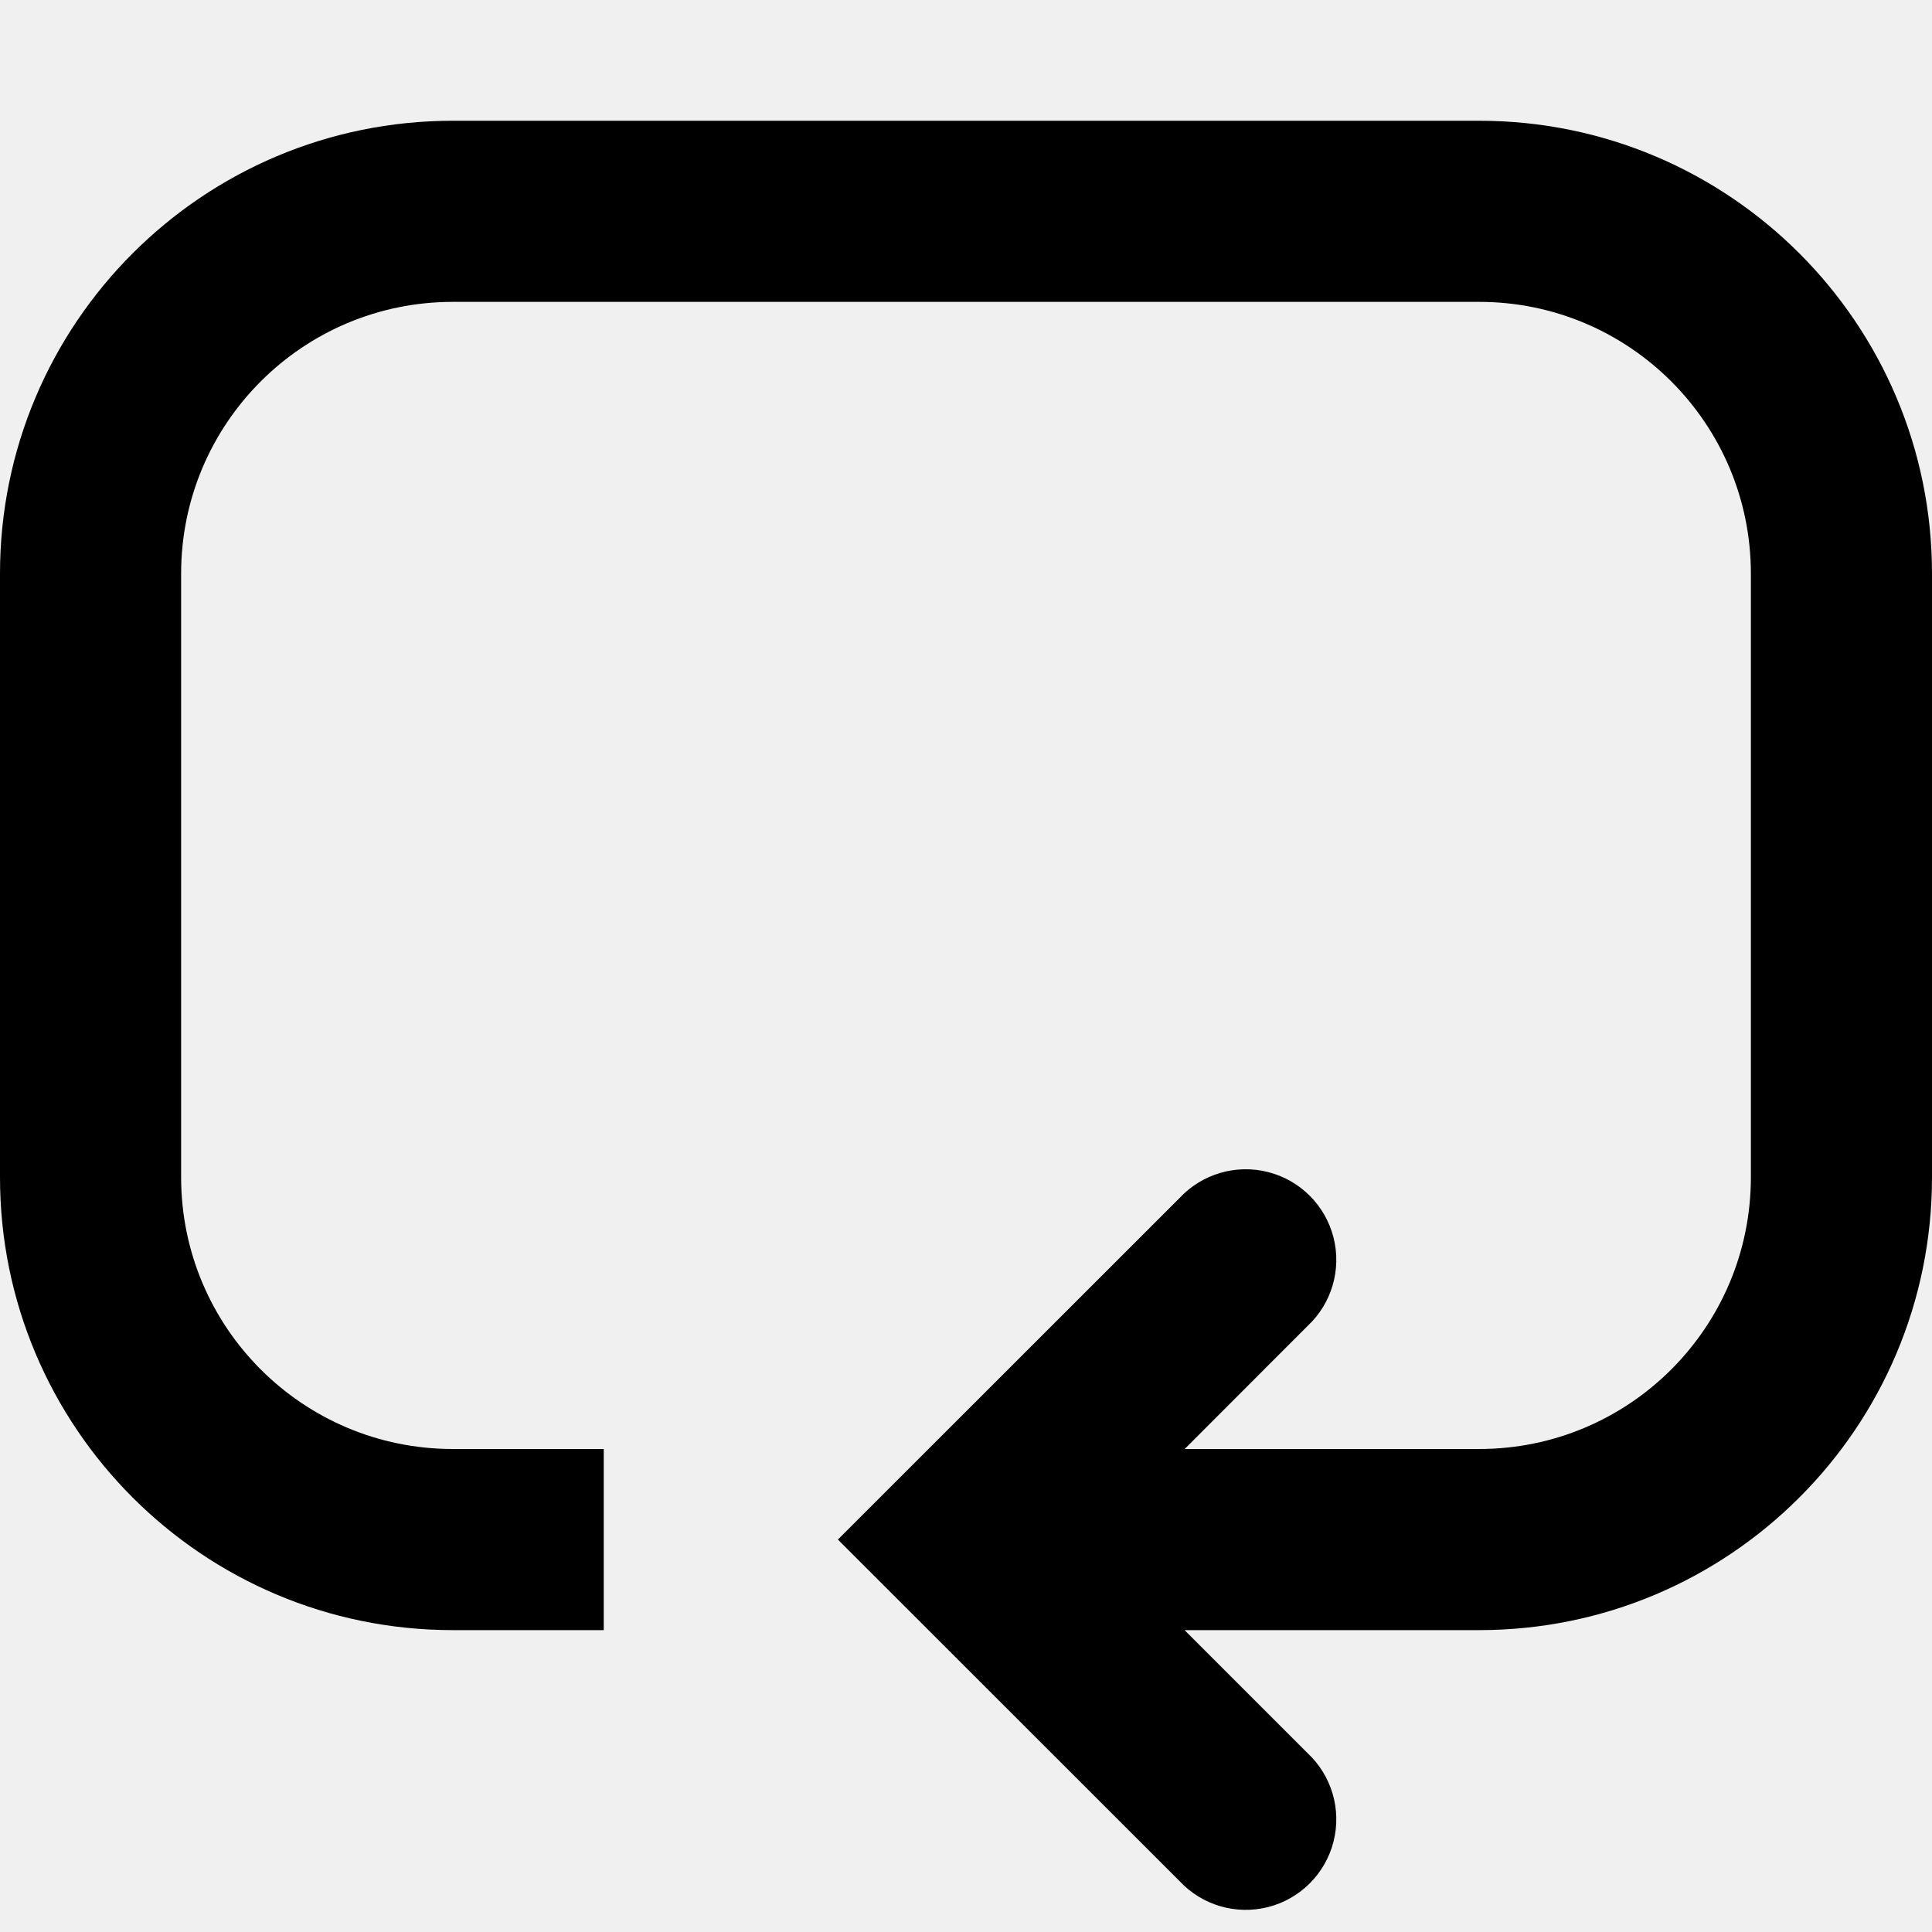
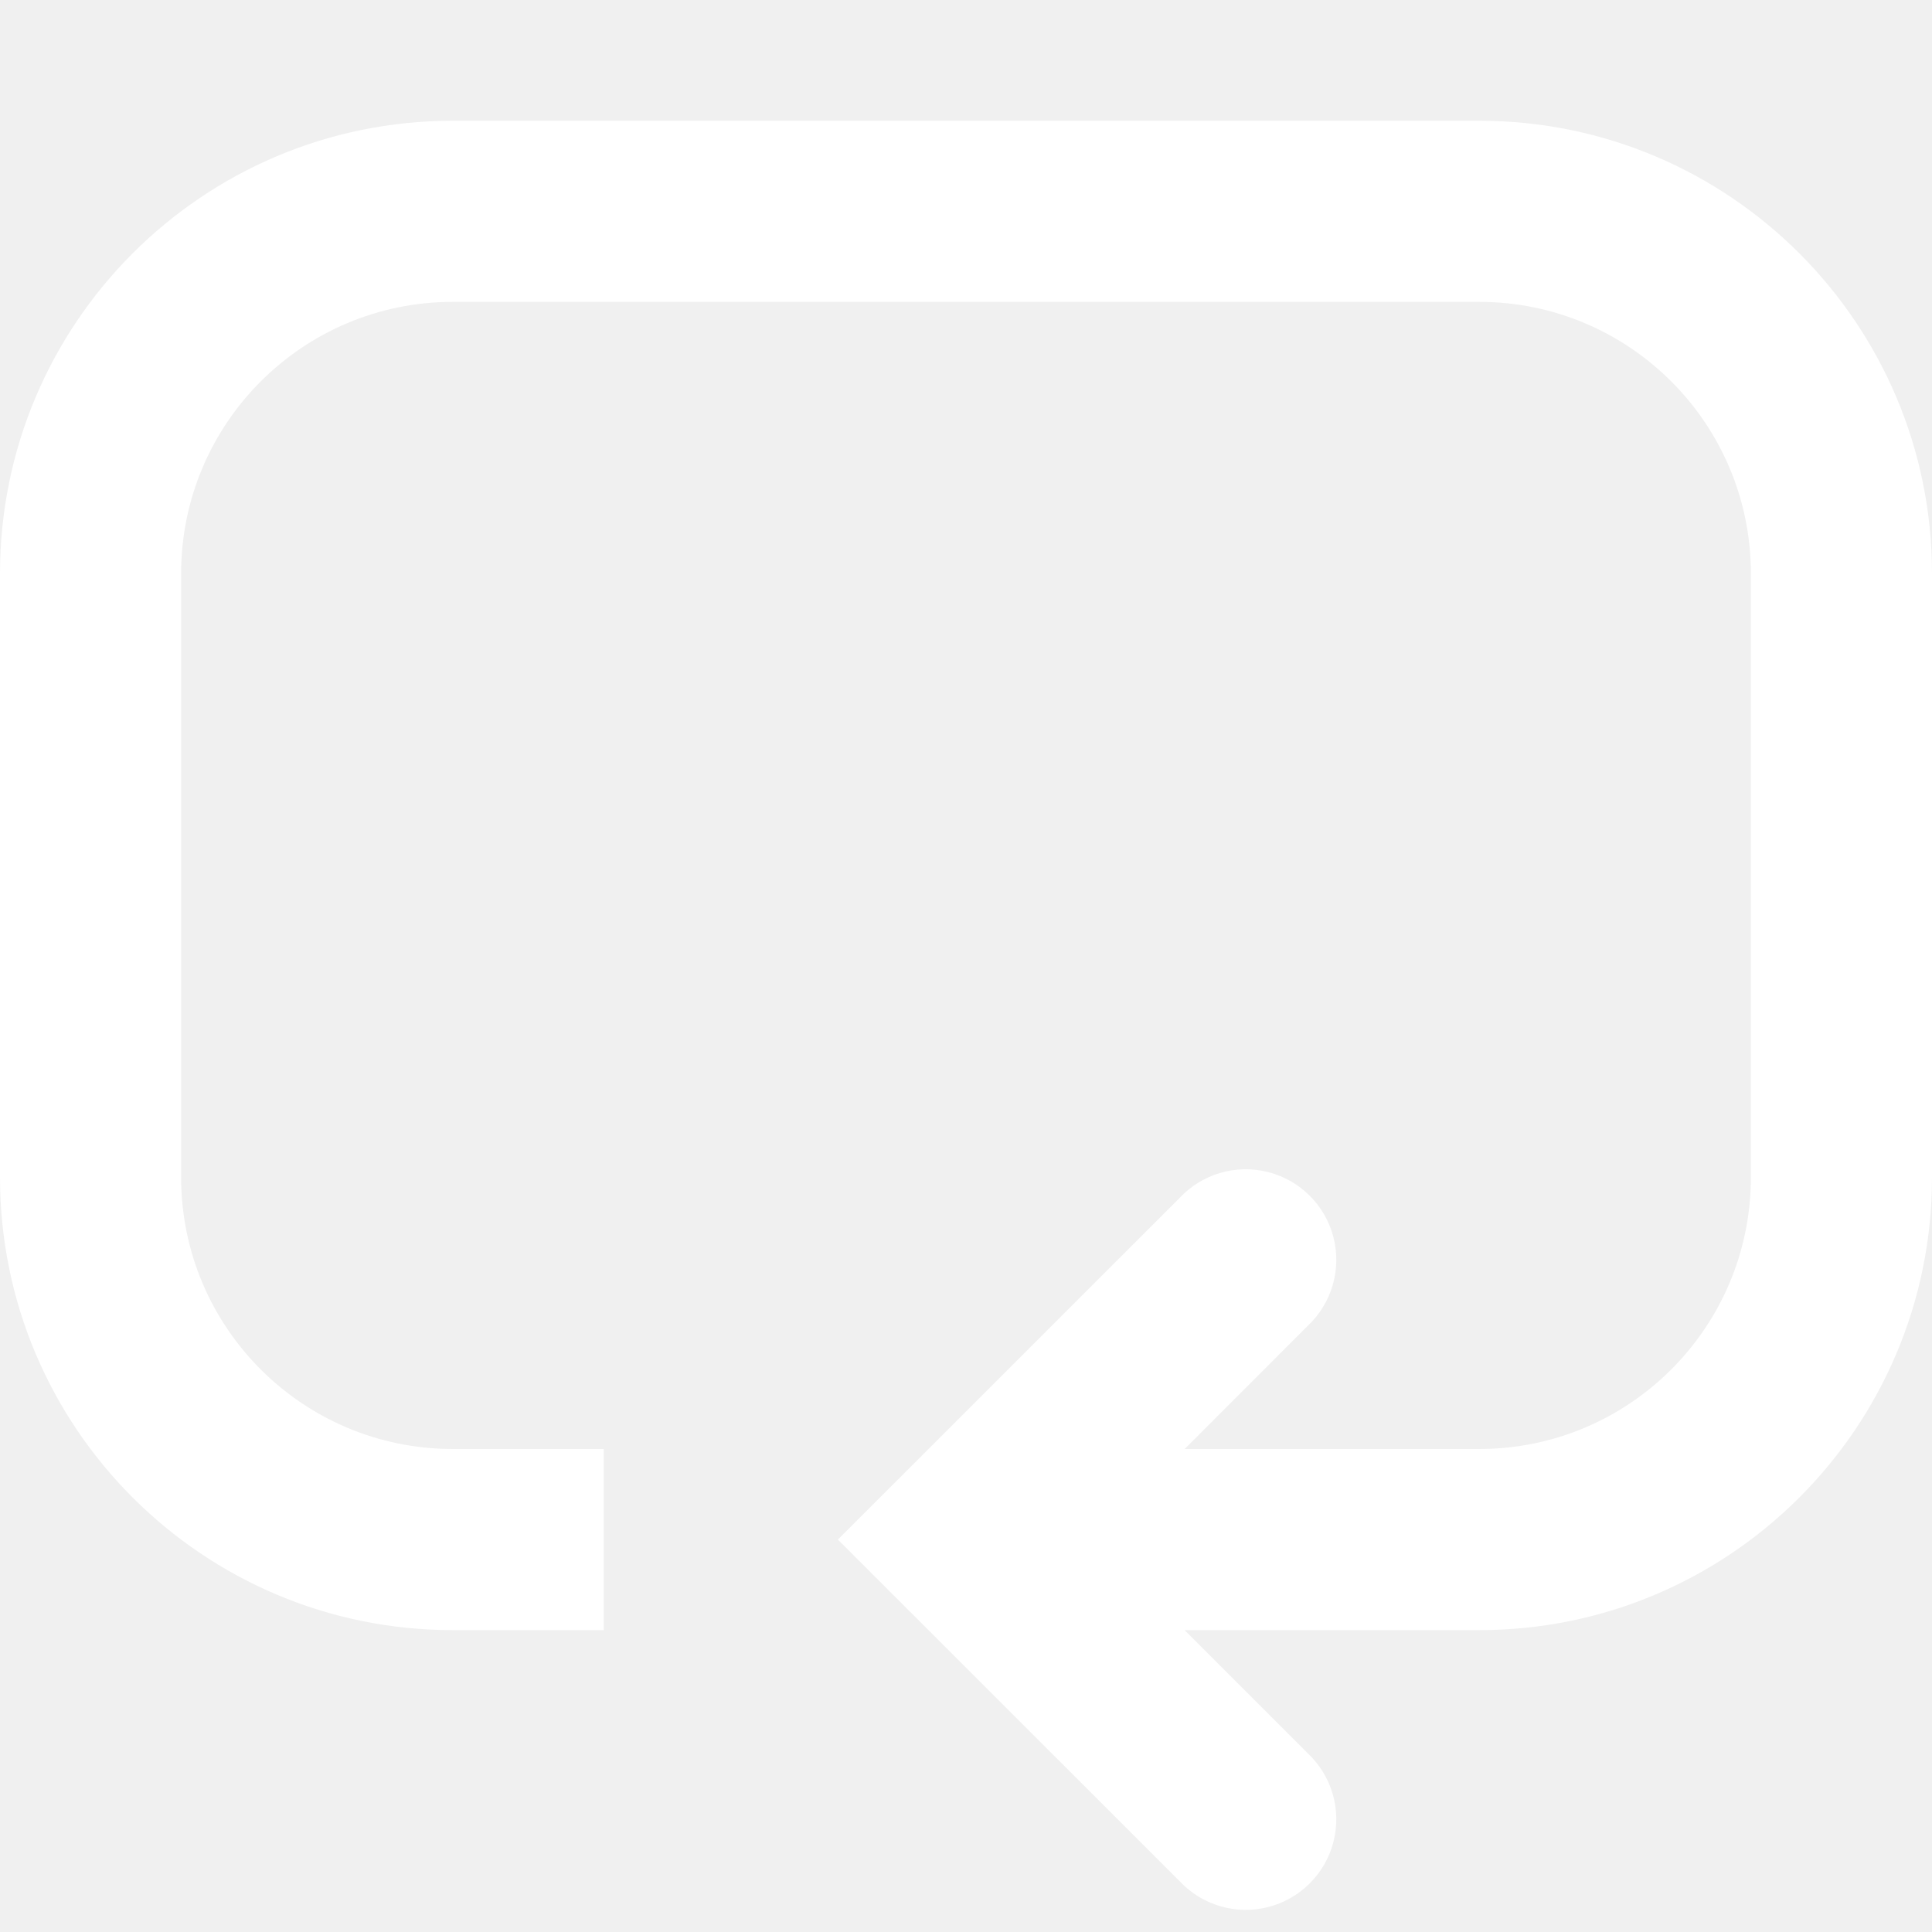
- <svg xmlns="http://www.w3.org/2000/svg" role="img" aria-hidden="true" viewBox="0 0 16 16" data-encore-id="icon" class="Svg-sc-ytk21e-0 haNxPq">
+ <svg xmlns="http://www.w3.org/2000/svg" fill="#fff" role="img" aria-hidden="true" viewBox="0 0 16 16" data-encore-id="icon" class="Svg-sc-ytk21e-0 haNxPq">
  <path d="M0 4.75A3.75 3.75 0 0 1 3.75 1h8.5A3.75 3.75 0 0 1 16 4.75v5a3.75 3.75 0 0 1-3.75 3.75H9.81l1.018 1.018a.75.75 0 1 1-1.06 1.06L6.939 12.75l2.829-2.828a.75.75 0 1 1 1.06 1.06L9.811 12h2.439a2.25 2.25 0 0 0 2.25-2.25v-5a2.25 2.25 0 0 0-2.25-2.25h-8.5A2.25 2.25 0 0 0 1.5 4.75v5A2.25 2.25 0 0 0 3.75 12H5v1.5H3.75A3.75 3.75 0 0 1 0 9.75v-5z" />
</svg>
